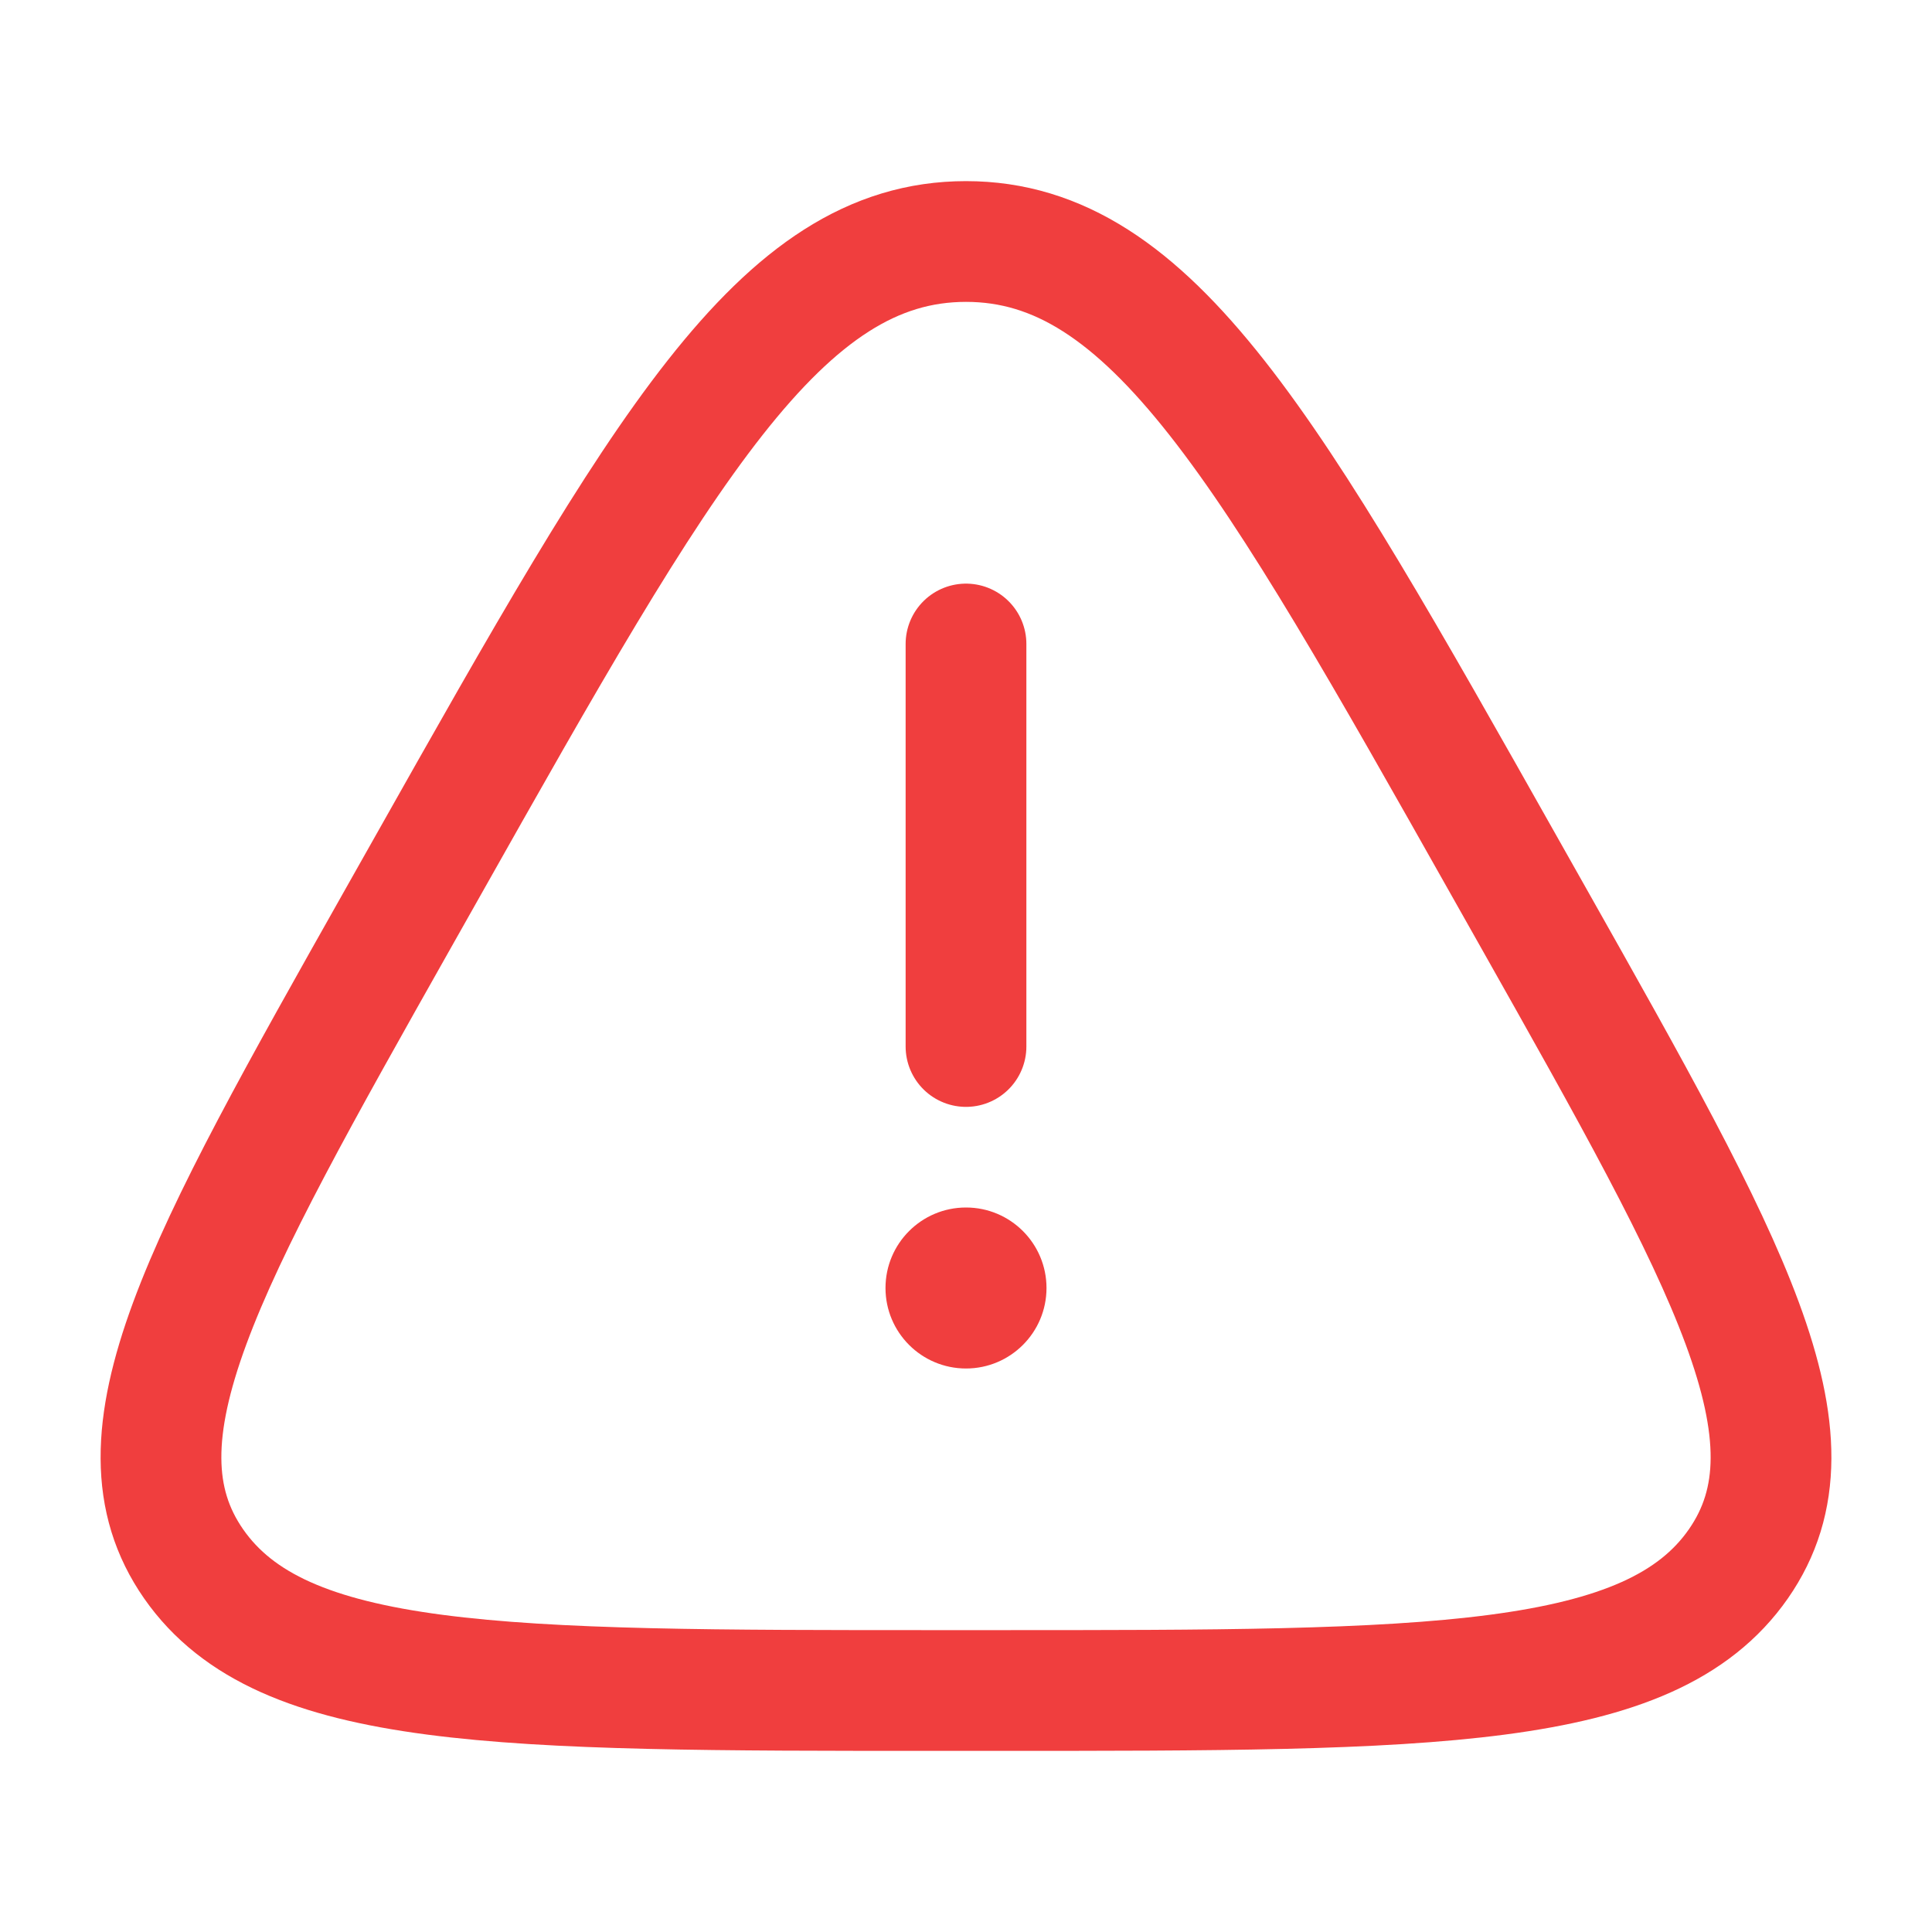
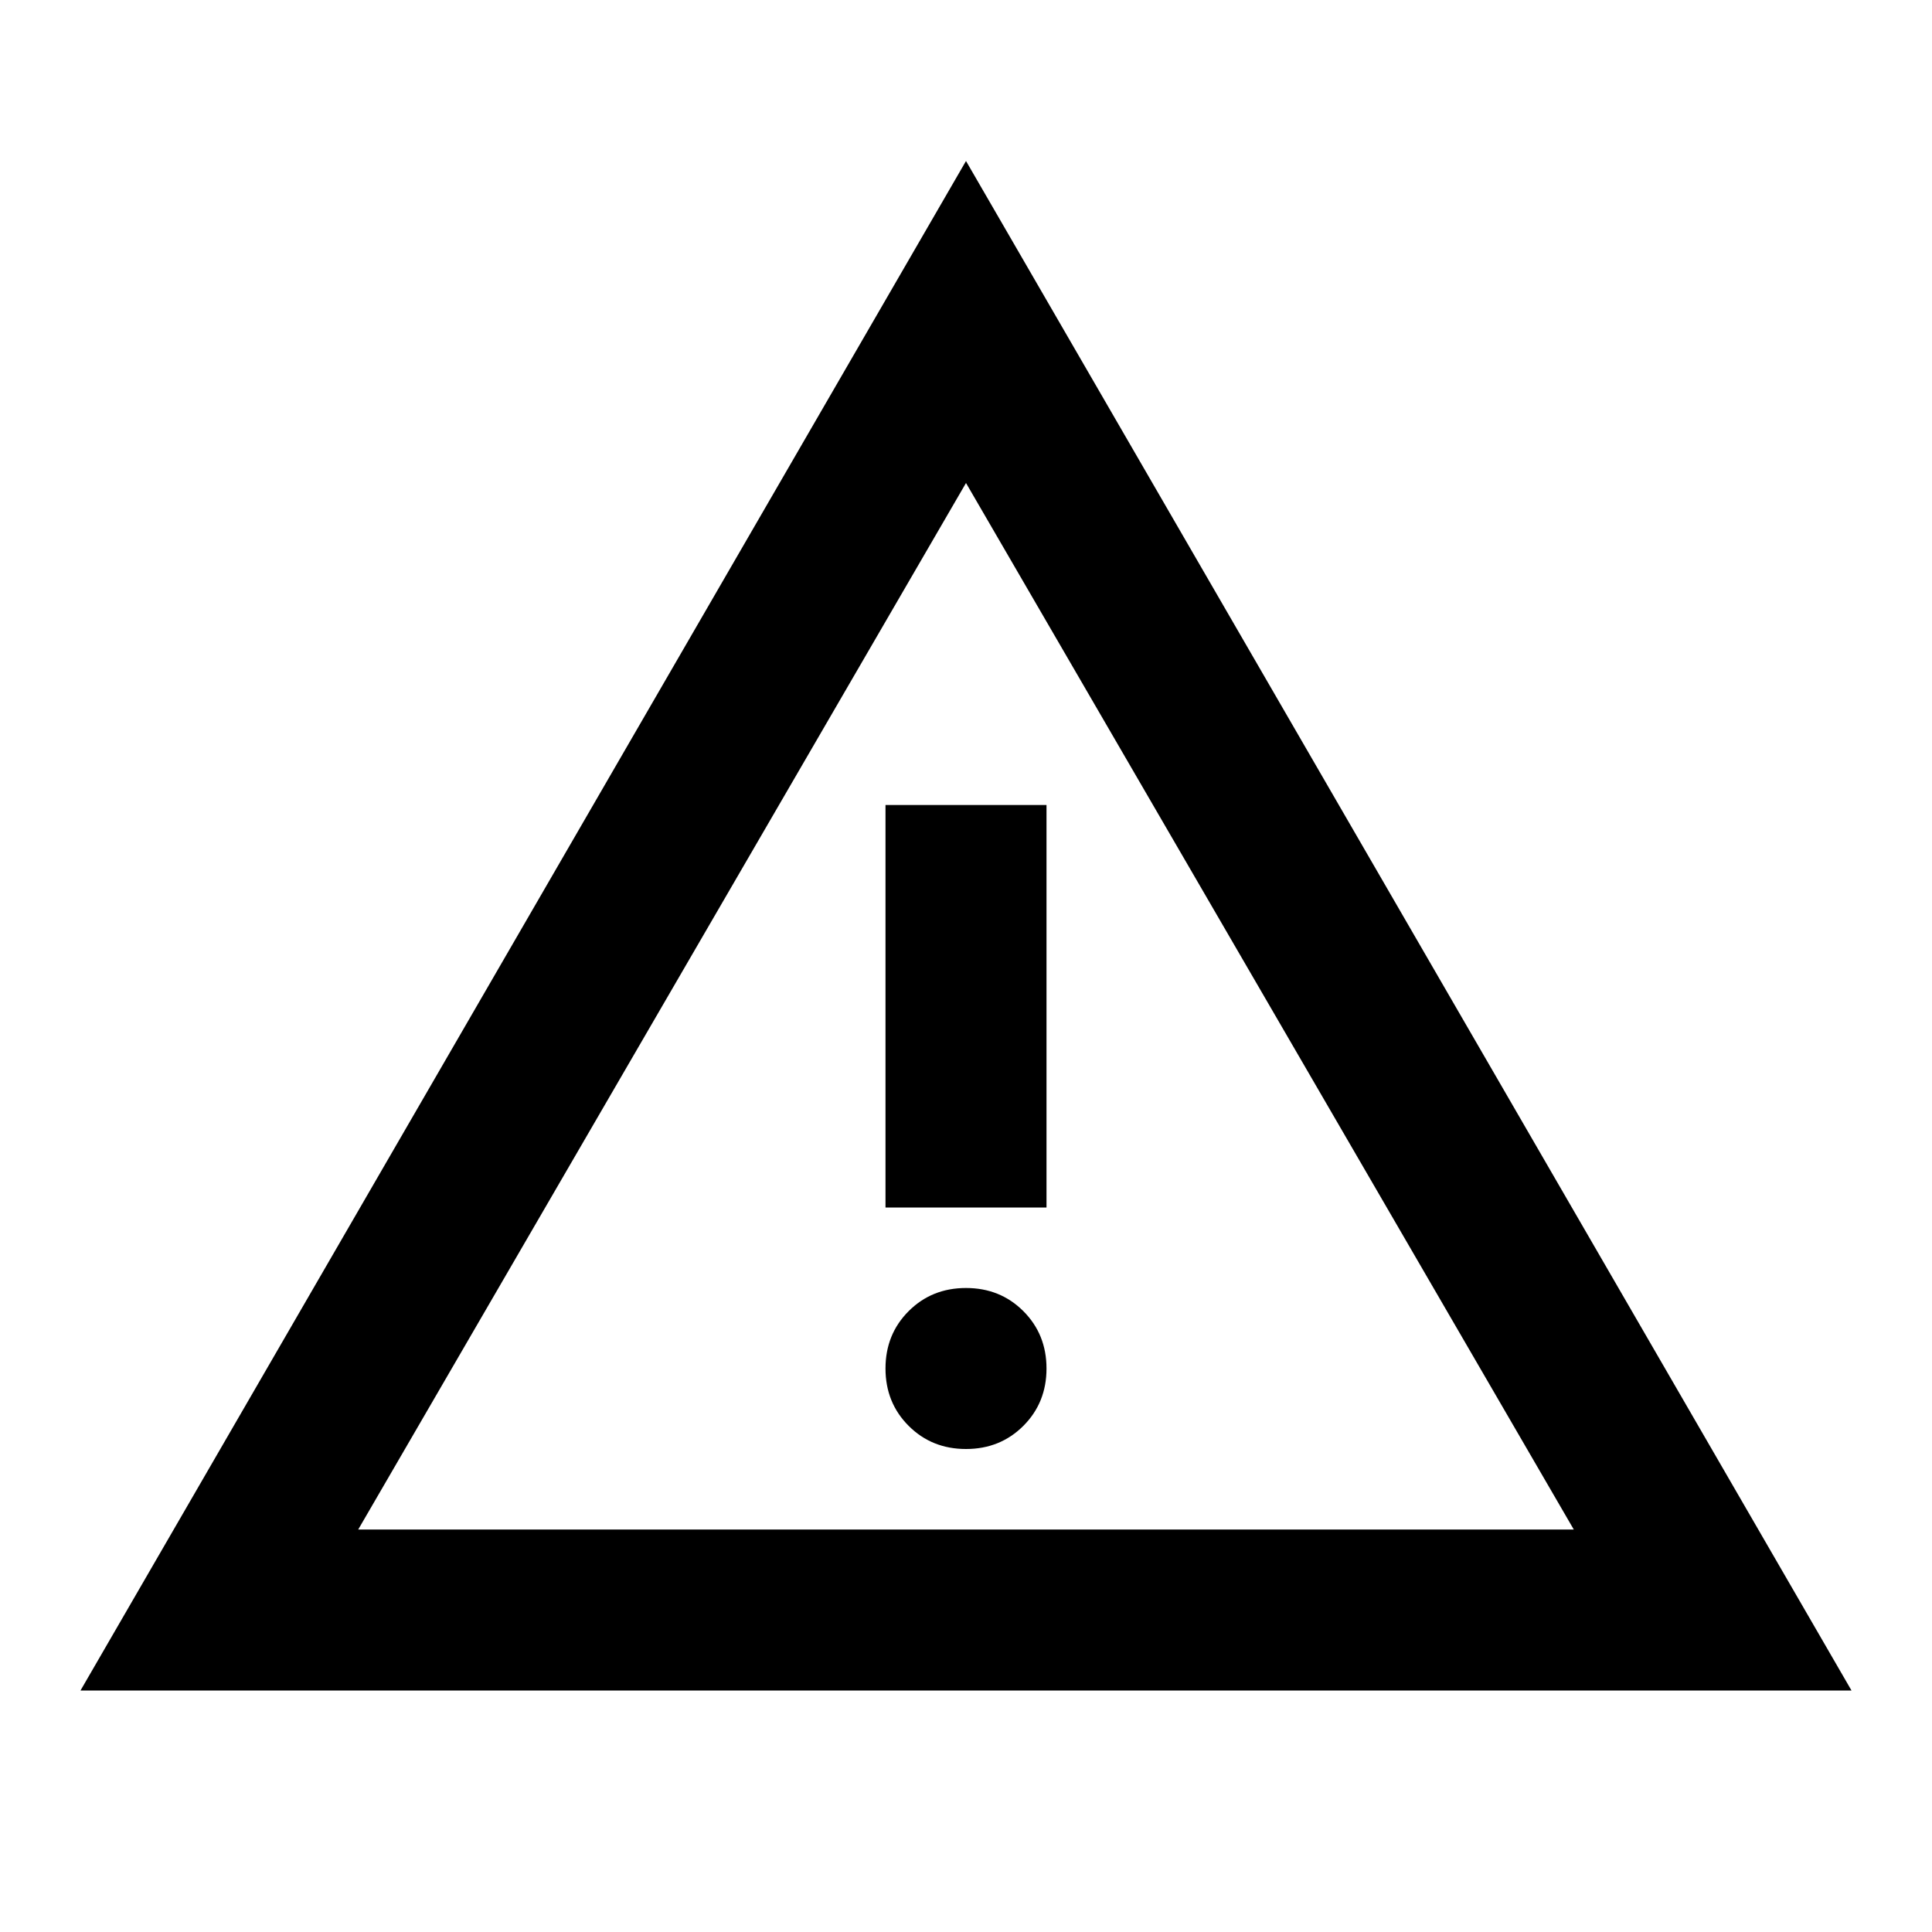
- <svg xmlns="http://www.w3.org/2000/svg" width="800px" height="800px" viewBox="0 0 24 24" fill="none">
-   <g id="SVGRepo_bgCarrier" stroke-width="0" />
-   <g id="SVGRepo_tracerCarrier" stroke-linecap="round" stroke-linejoin="round" />
-   <g id="SVGRepo_iconCarrier">
-     <path d="M5.312 10.761C8.23 5.587 9.689 3 12 3C14.311 3 15.77 5.587 18.688 10.761L19.052 11.406C21.477 15.706 22.69 17.856 21.594 19.428C20.498 21 17.786 21 12.364 21H11.636C6.214 21 3.502 21 2.406 19.428C1.31 17.856 2.523 15.706 4.948 11.406L5.312 10.761Z" stroke="#f03e3e" stroke-width="1.5" />
-     <path d="M12 8V13" stroke="#f03e3e" stroke-width="1.5" stroke-linecap="round" />
-     <circle cx="12" cy="16" r="1" fill="#f03e3e" />
-   </g>
+ <svg xmlns="http://www.w3.org/2000/svg" viewBox="0 -960 960 960">
+   <path d="m40-120 440-760 440 760H40Zm138-80h604L480-720 178-200Zm330.5-51.5Q520-263 520-280t-11.5-28.5Q497-320 480-320t-28.5 11.5Q440-297 440-280t11.5 28.5Q463-240 480-240t28.5-11.5ZM440-360h80v-200h-80v200Zm40-100Z" />
</svg>
